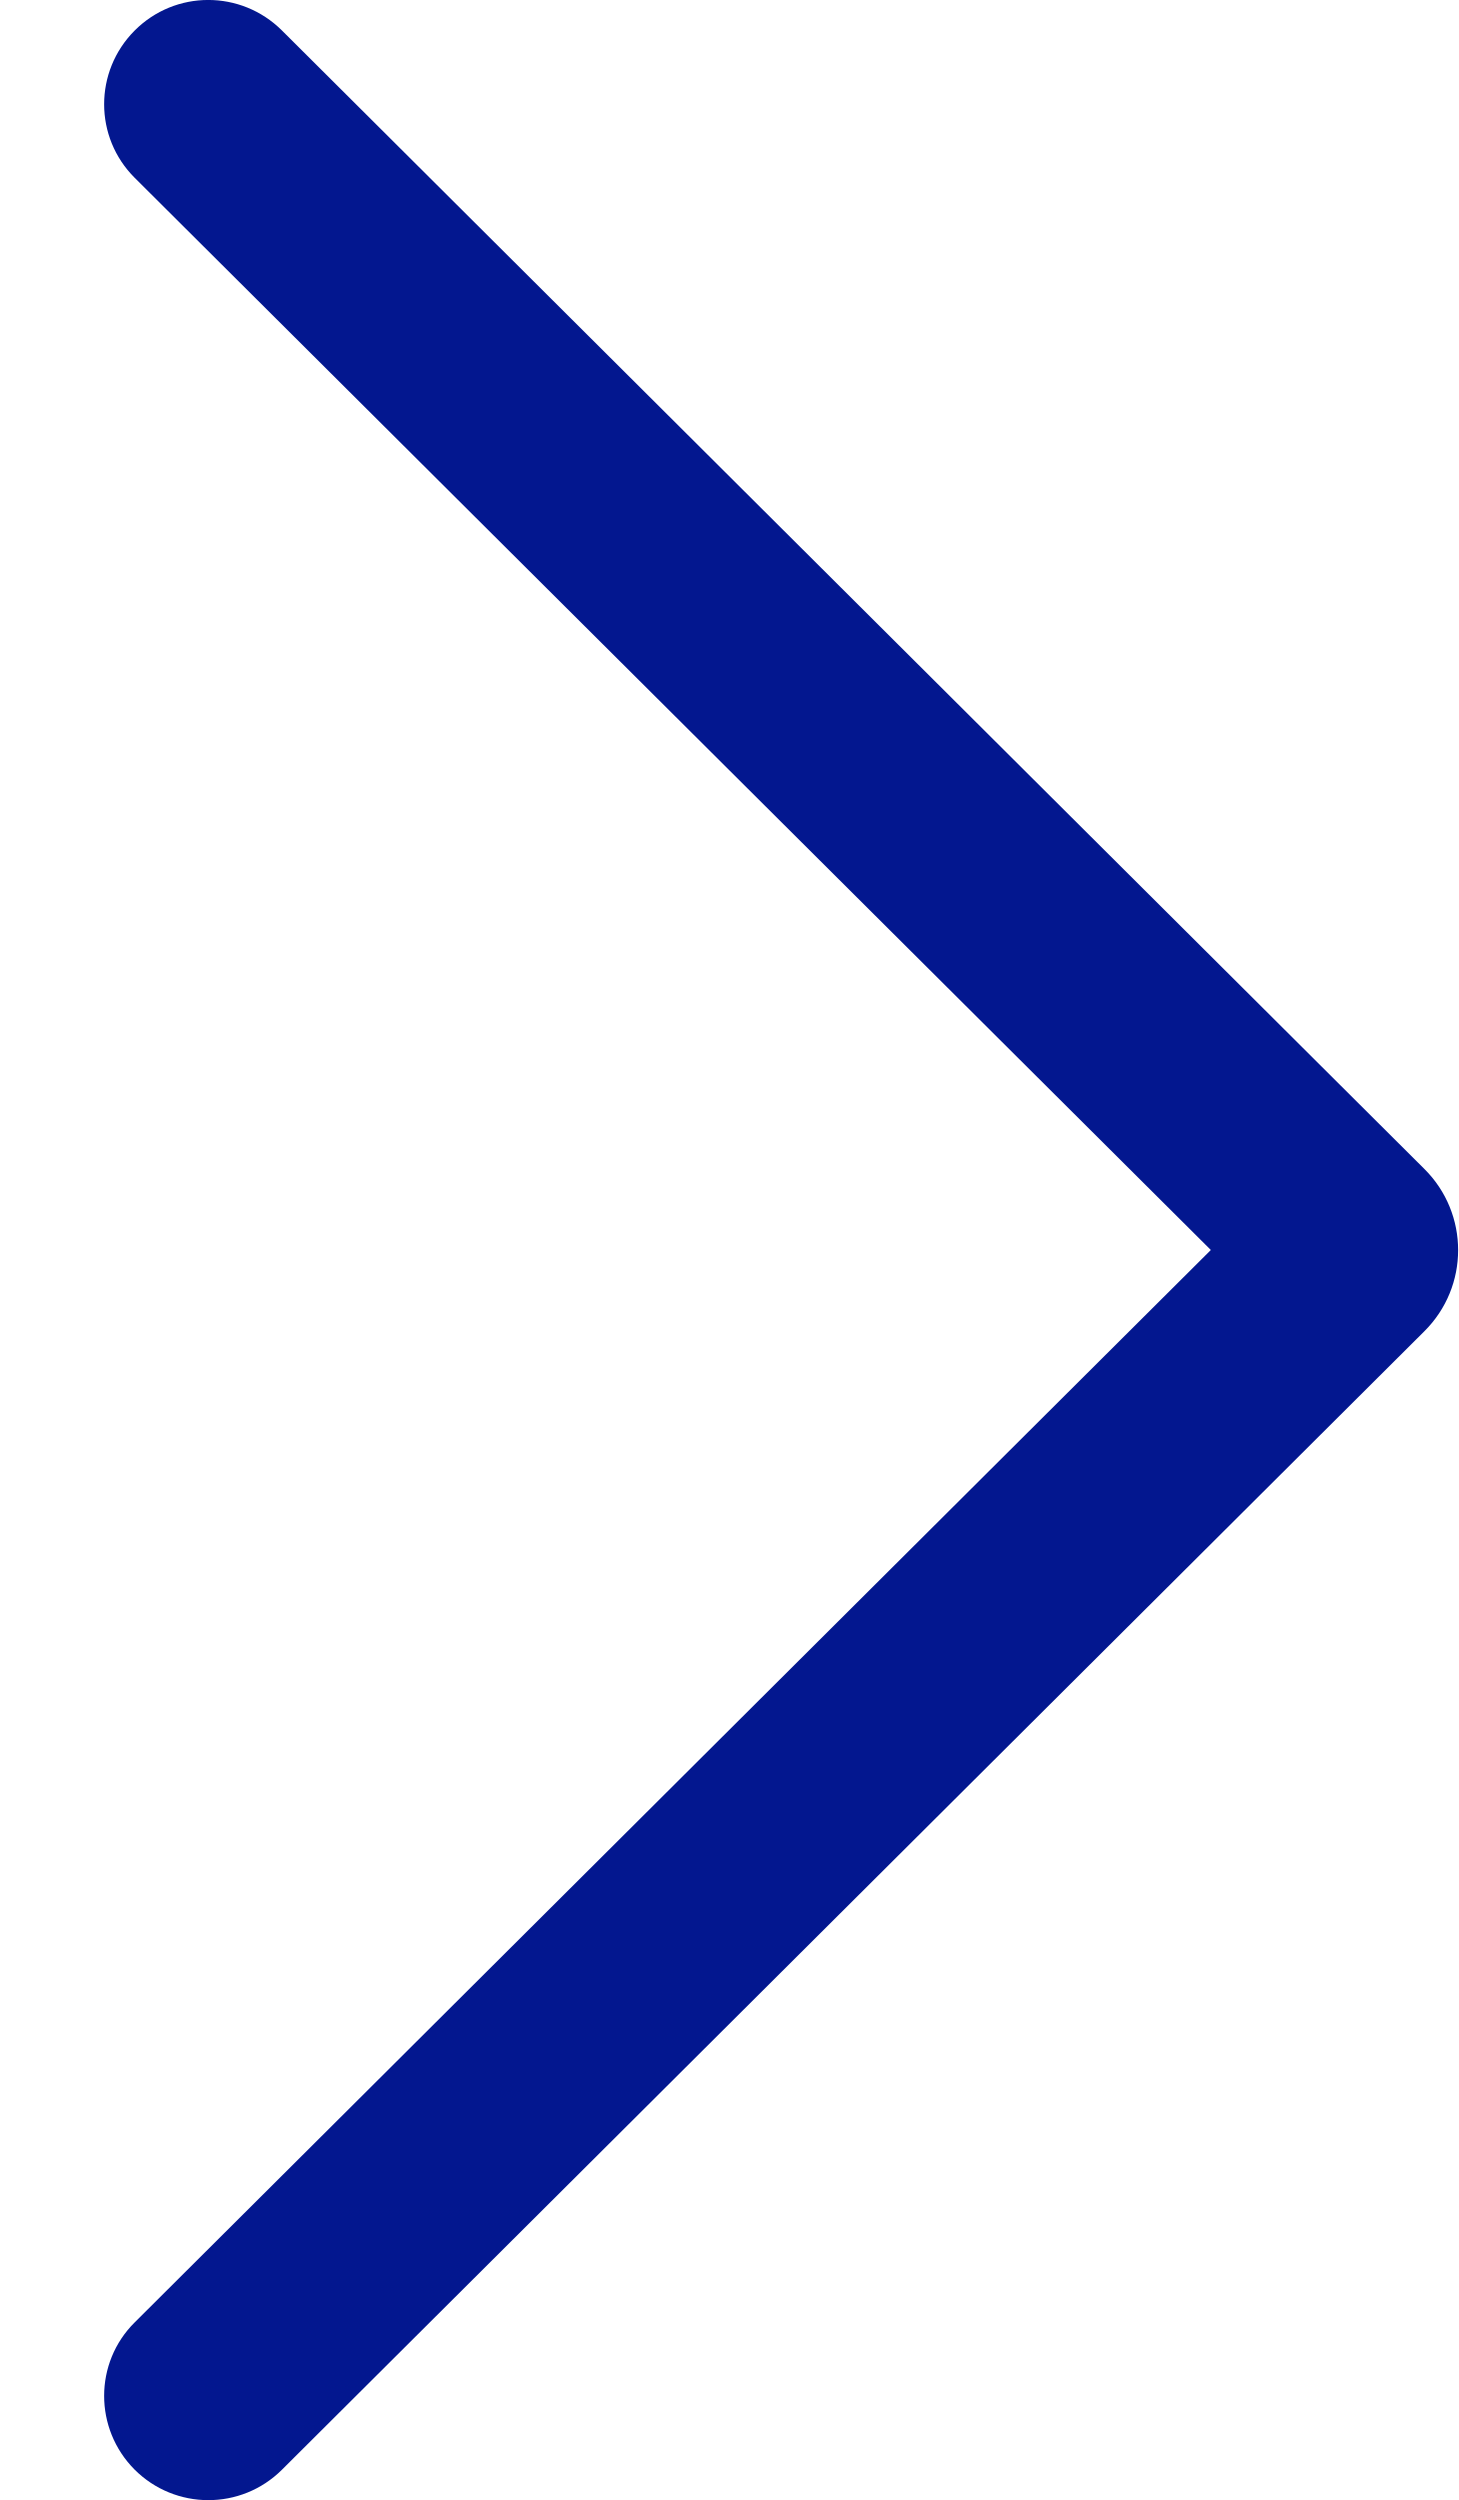
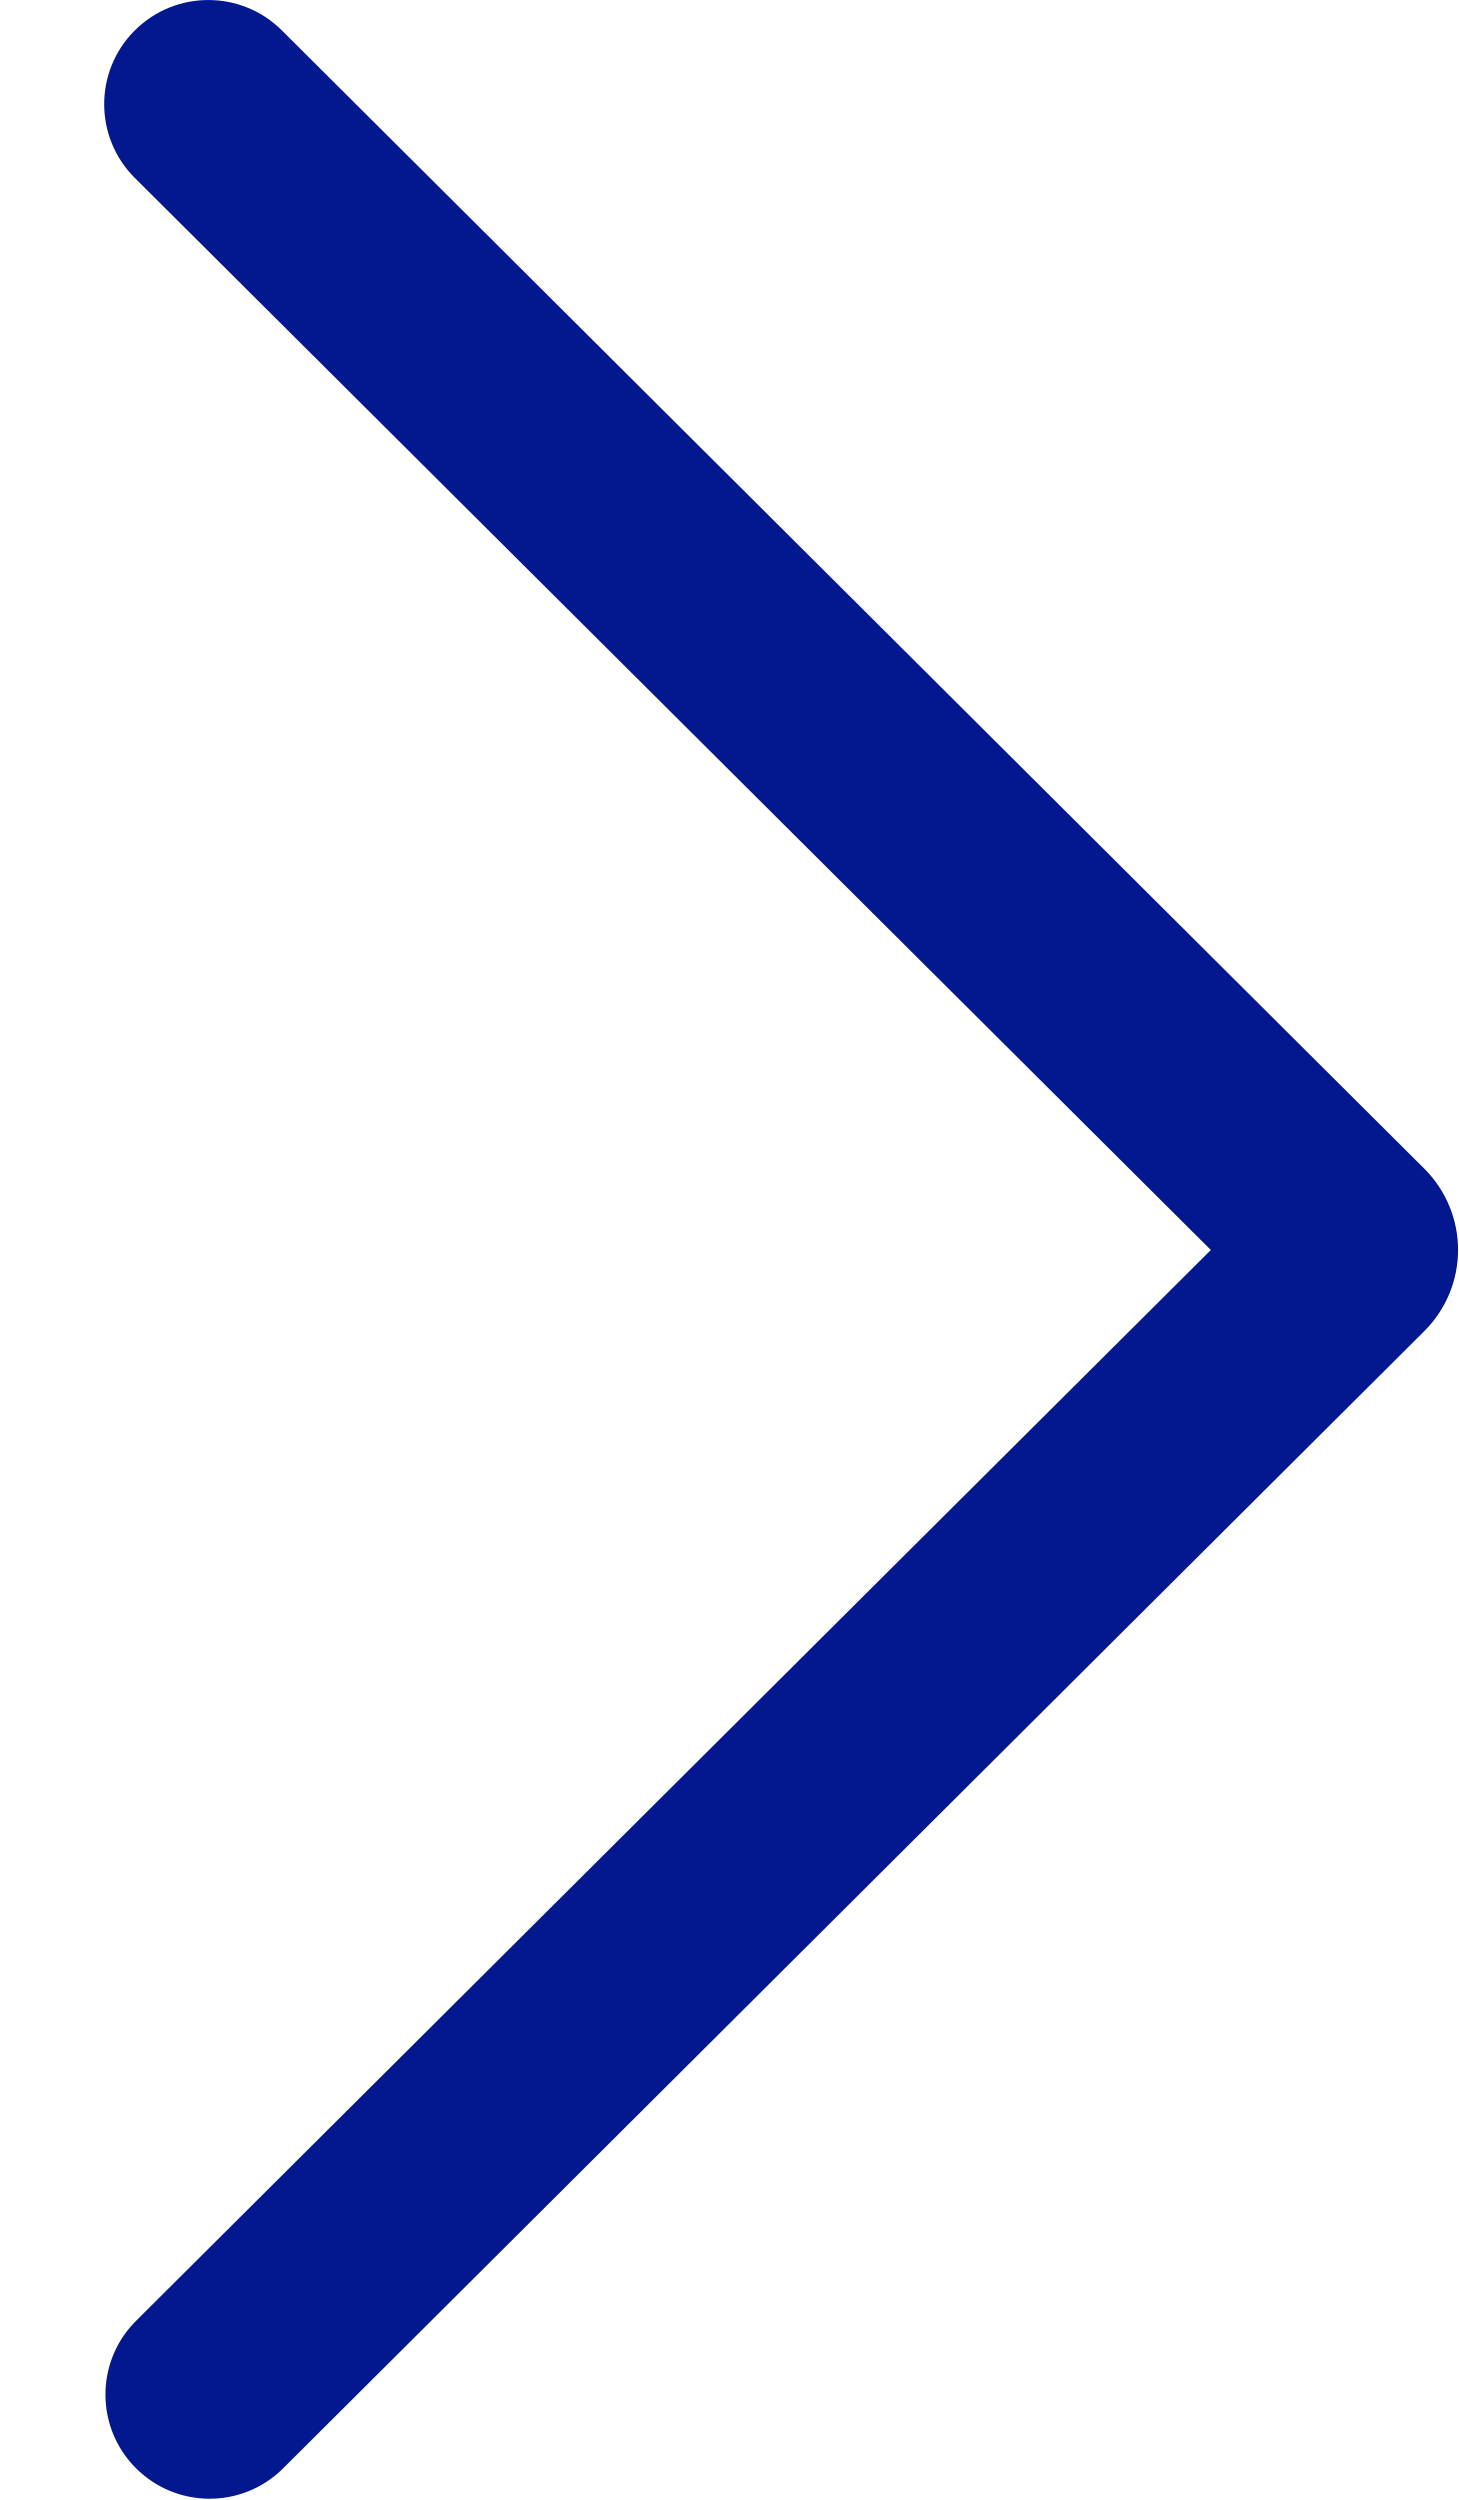
- <svg xmlns="http://www.w3.org/2000/svg" width="7" height="12" viewBox="0 0 7 12" fill="none">
-   <path d="M0.646 0.147C0.841 -0.049 1.157 -0.049 1.353 0.146L6.837 5.611C7.053 5.826 7.053 6.175 6.837 6.39L1.353 11.855C1.157 12.05 0.841 12.049 0.646 11.854C0.451 11.658 0.451 11.341 0.647 11.147L5.812 6L0.647 0.854C0.451 0.659 0.451 0.343 0.646 0.147Z" fill="#03178F" />
+ <svg xmlns="http://www.w3.org/2000/svg" width="7" height="12" fill="none">
+   <path d="M.646.147a.5.5 0 01.707-.001L6.837 5.61a.55.55 0 010 .779l-5.484 5.465a.5.5 0 01-.706-.708L5.812 6 .647.854A.5.5 0 01.646.147z" fill="#03178F" />
</svg>
